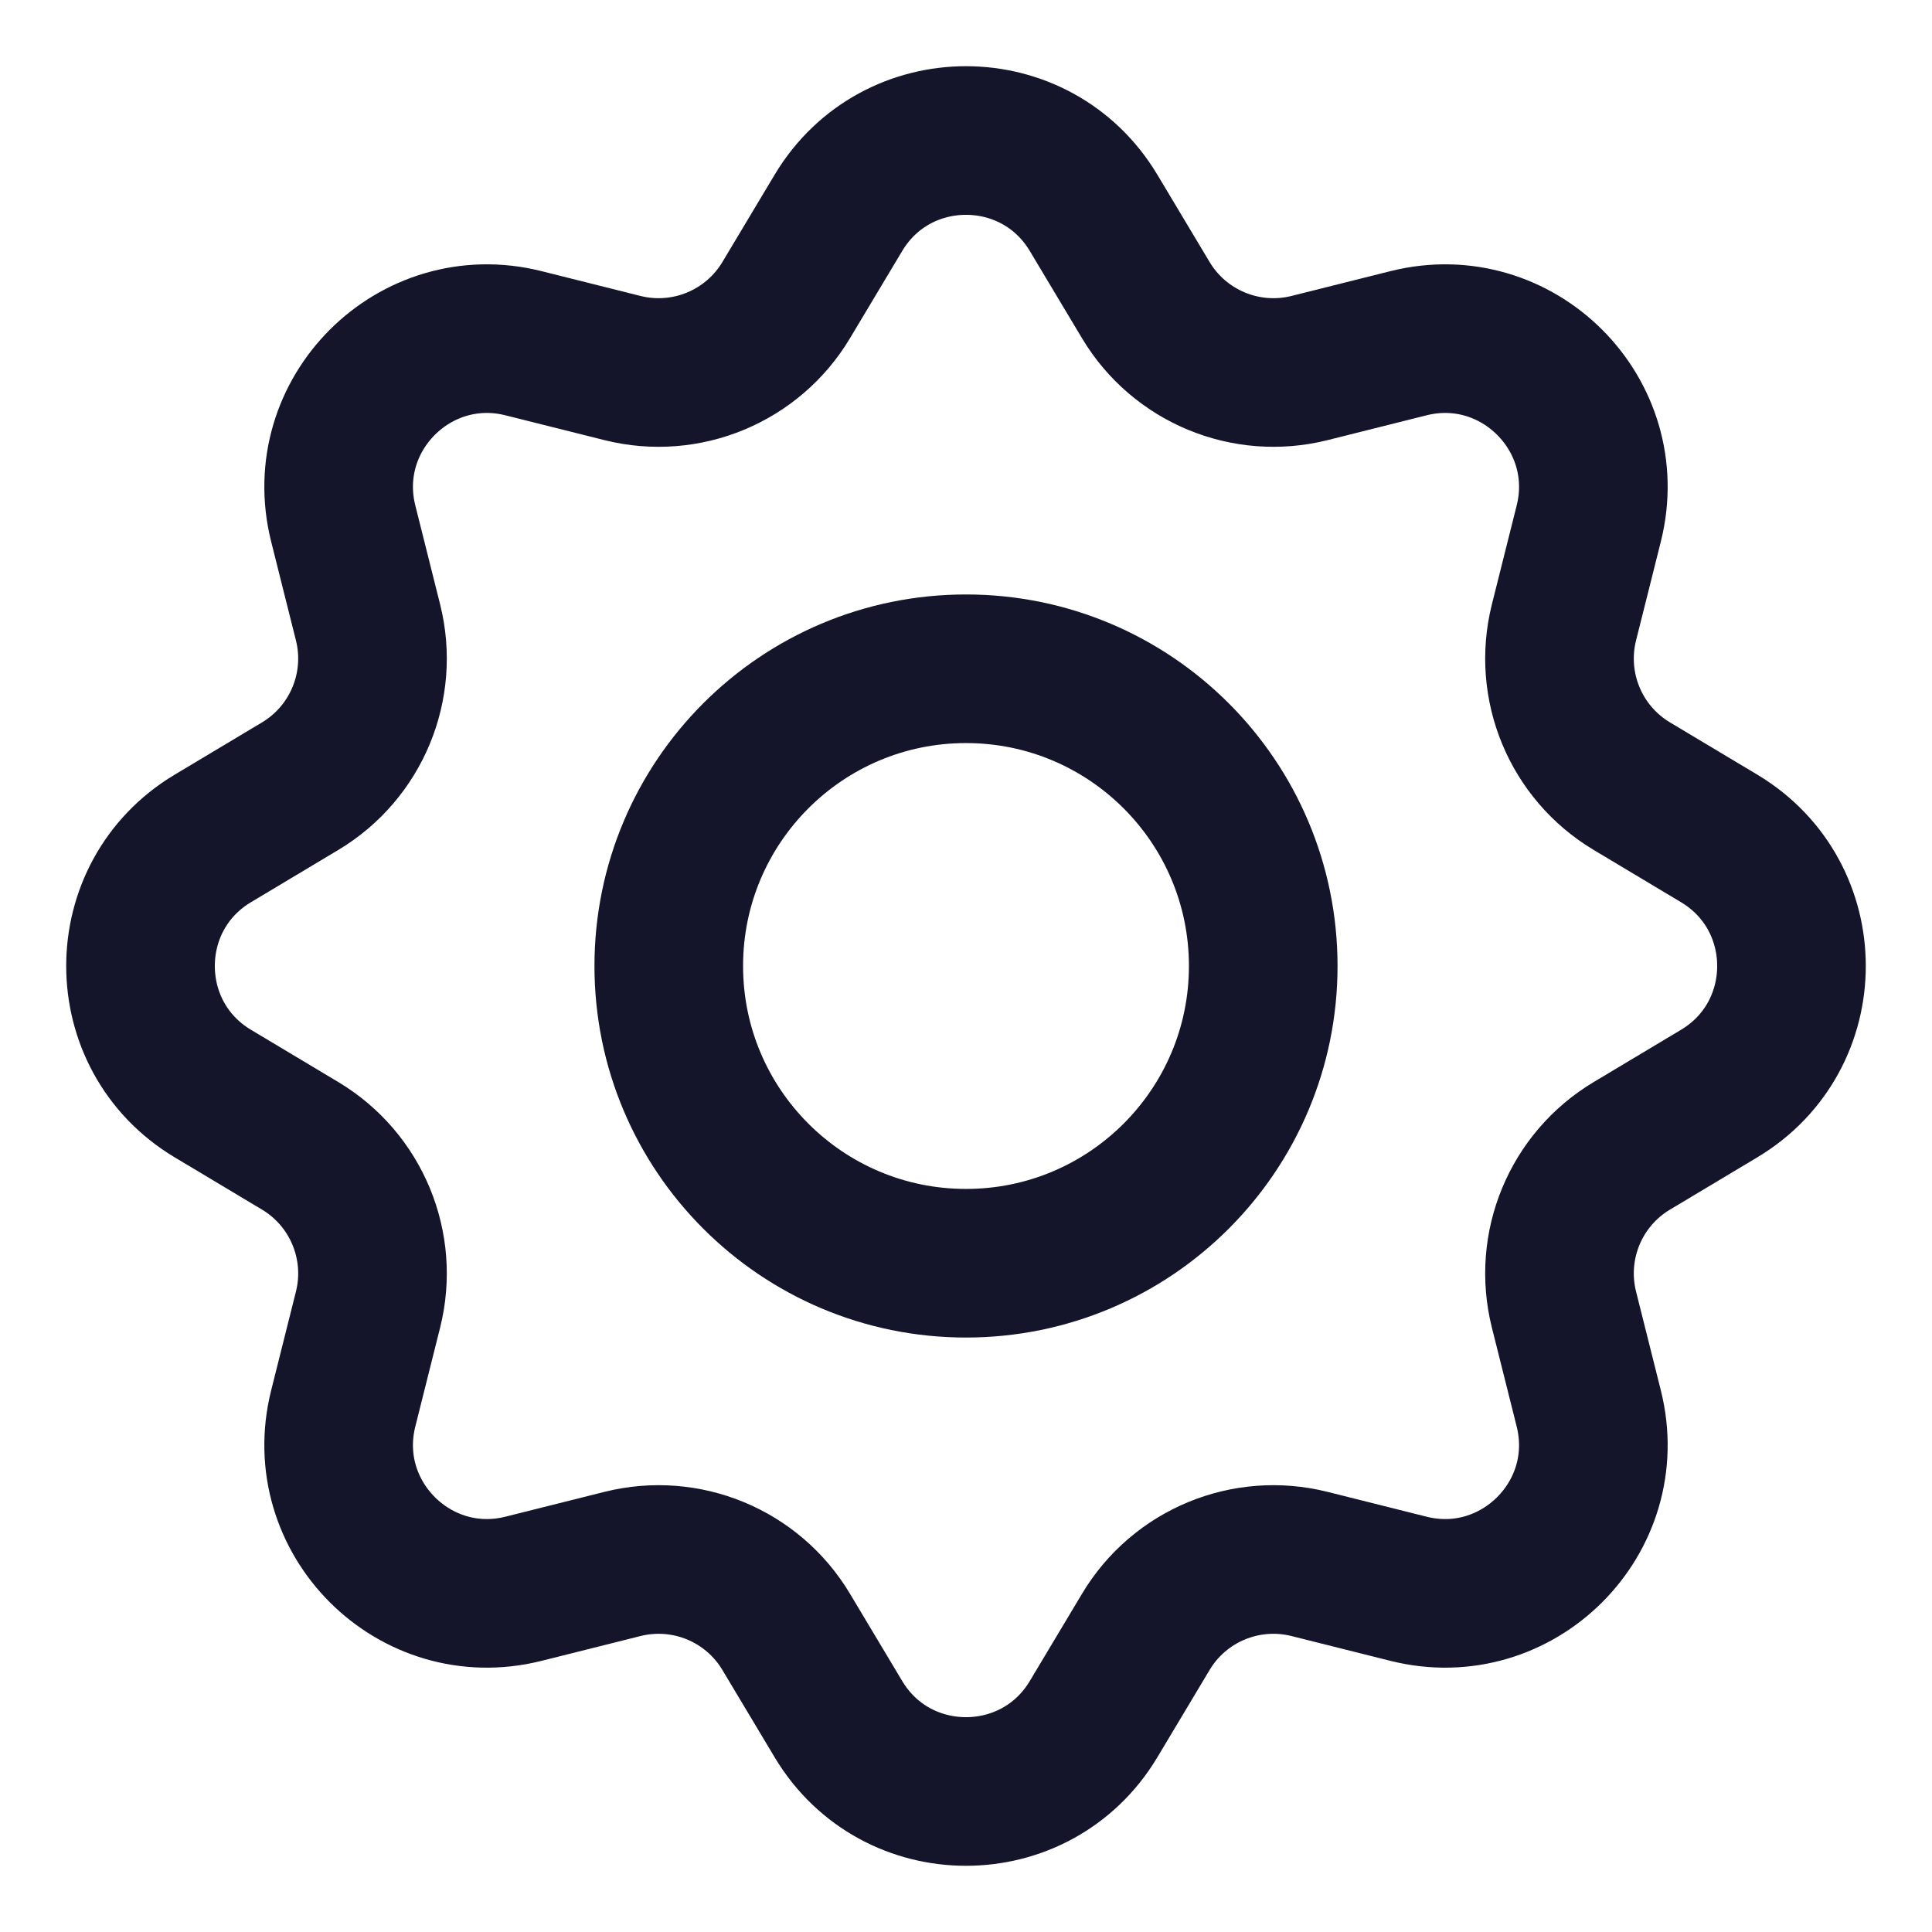
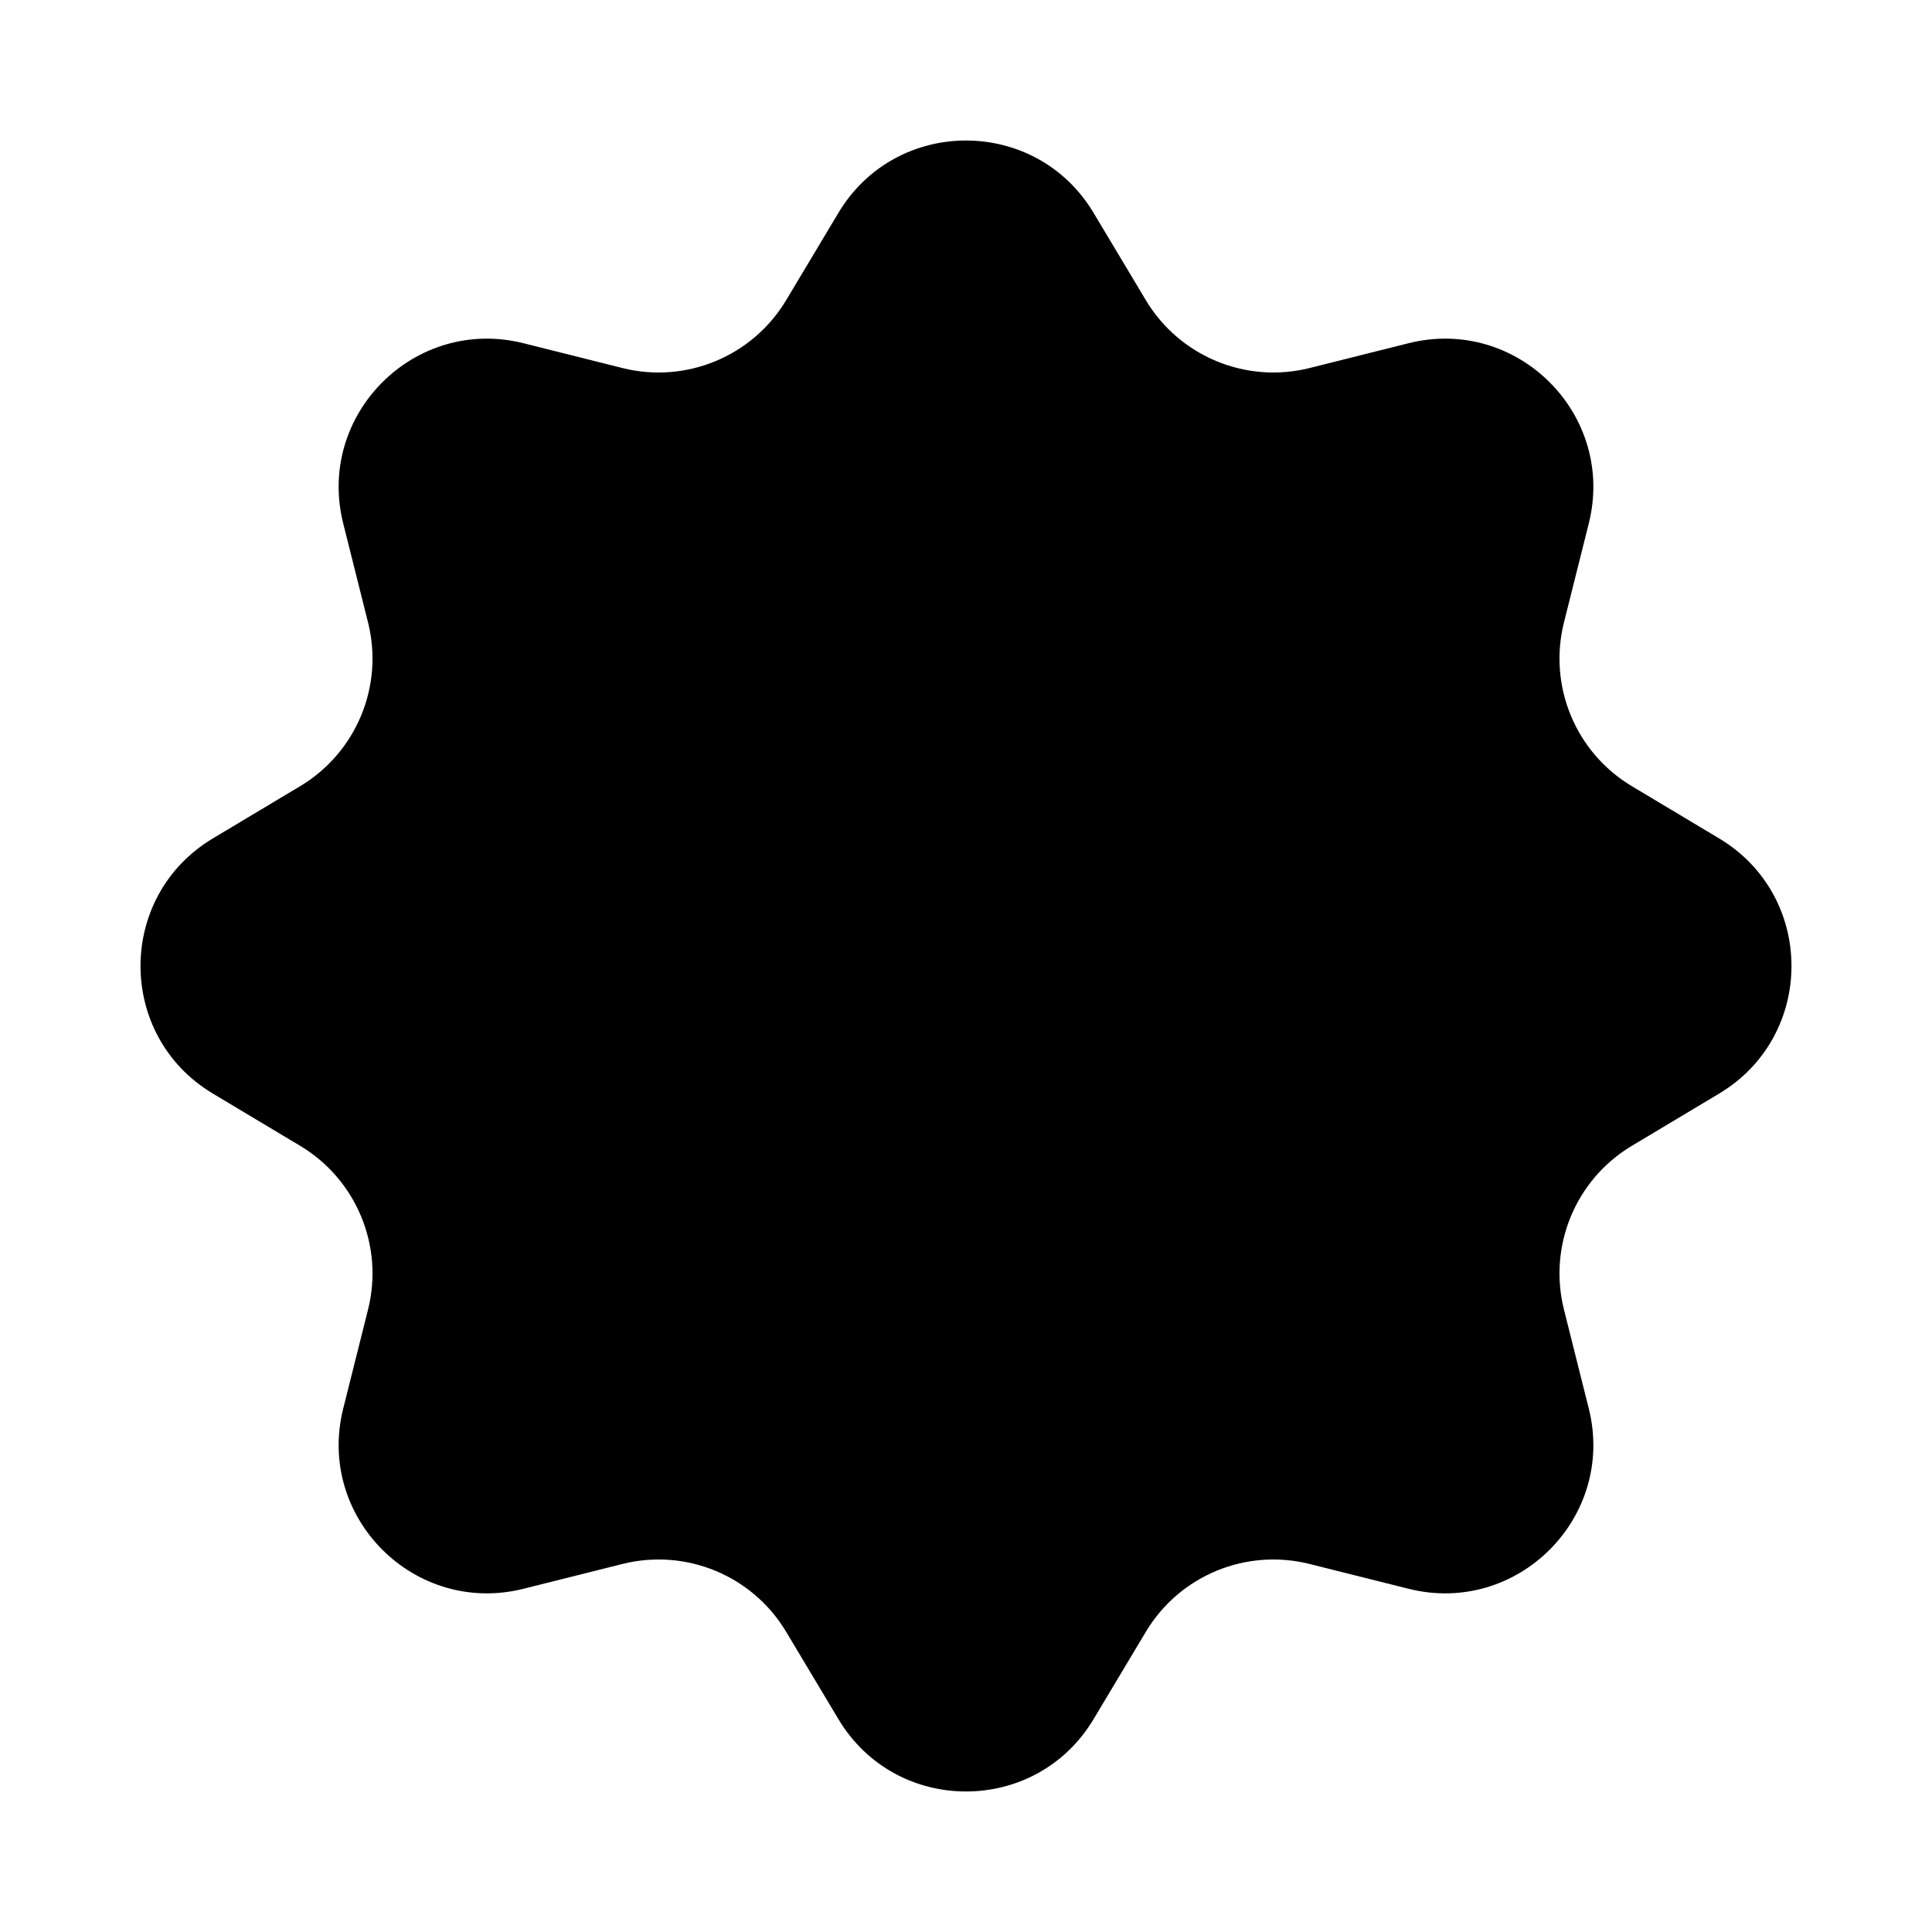
- <svg xmlns="http://www.w3.org/2000/svg" width="26" height="26" viewBox="0 0 26 26" fill="none">
-   <circle cx="13" cy="13" r="4" stroke="#14142B" stroke-width="2" />
-   <path d="M11.284 2.863C12.061 1.567 13.939 1.567 14.716 2.863L15.421 4.041C15.874 4.796 16.768 5.167 17.623 4.953L18.955 4.619C20.42 4.252 21.748 5.58 21.381 7.045L21.047 8.377C20.833 9.232 21.203 10.126 21.959 10.579L23.137 11.284C24.433 12.061 24.433 13.939 23.137 14.716L21.959 15.421C21.203 15.874 20.833 16.768 21.047 17.623L21.381 18.955C21.748 20.42 20.42 21.748 18.955 21.381L17.623 21.047C16.768 20.833 15.874 21.203 15.421 21.959L14.716 23.137C13.939 24.433 12.061 24.433 11.284 23.137L10.579 21.959C10.126 21.203 9.232 20.833 8.377 21.047L7.045 21.381C5.58 21.748 4.252 20.42 4.619 18.955L4.953 17.623C5.167 16.768 4.796 15.874 4.041 15.421L2.863 14.716C1.567 13.939 1.567 12.061 2.863 11.284L4.041 10.579C4.796 10.126 5.167 9.232 4.953 8.377L4.619 7.045C4.252 5.58 5.58 4.252 7.045 4.619L8.377 4.953C9.232 5.167 10.126 4.796 10.579 4.041L11.284 2.863Z" stroke="#14142B" stroke-width="2" />
+ <svg xmlns="http://www.w3.org/2000/svg" width="26" height="26" viewBox="0 0 26 26" fill="current">
+   <circle cx="13" cy="13" r="4" stroke="current" stroke-width="2" />
+   <path d="M11.284 2.863C12.061 1.567 13.939 1.567 14.716 2.863L15.421 4.041C15.874 4.796 16.768 5.167 17.623 4.953L18.955 4.619C20.42 4.252 21.748 5.58 21.381 7.045L21.047 8.377C20.833 9.232 21.203 10.126 21.959 10.579L23.137 11.284C24.433 12.061 24.433 13.939 23.137 14.716L21.959 15.421C21.203 15.874 20.833 16.768 21.047 17.623L21.381 18.955C21.748 20.42 20.42 21.748 18.955 21.381L17.623 21.047C16.768 20.833 15.874 21.203 15.421 21.959L14.716 23.137C13.939 24.433 12.061 24.433 11.284 23.137L10.579 21.959C10.126 21.203 9.232 20.833 8.377 21.047L7.045 21.381C5.58 21.748 4.252 20.42 4.619 18.955L4.953 17.623C5.167 16.768 4.796 15.874 4.041 15.421L2.863 14.716C1.567 13.939 1.567 12.061 2.863 11.284L4.041 10.579C4.796 10.126 5.167 9.232 4.953 8.377L4.619 7.045C4.252 5.58 5.58 4.252 7.045 4.619L8.377 4.953C9.232 5.167 10.126 4.796 10.579 4.041L11.284 2.863Z" stroke="current" stroke-width="2" />
</svg>
